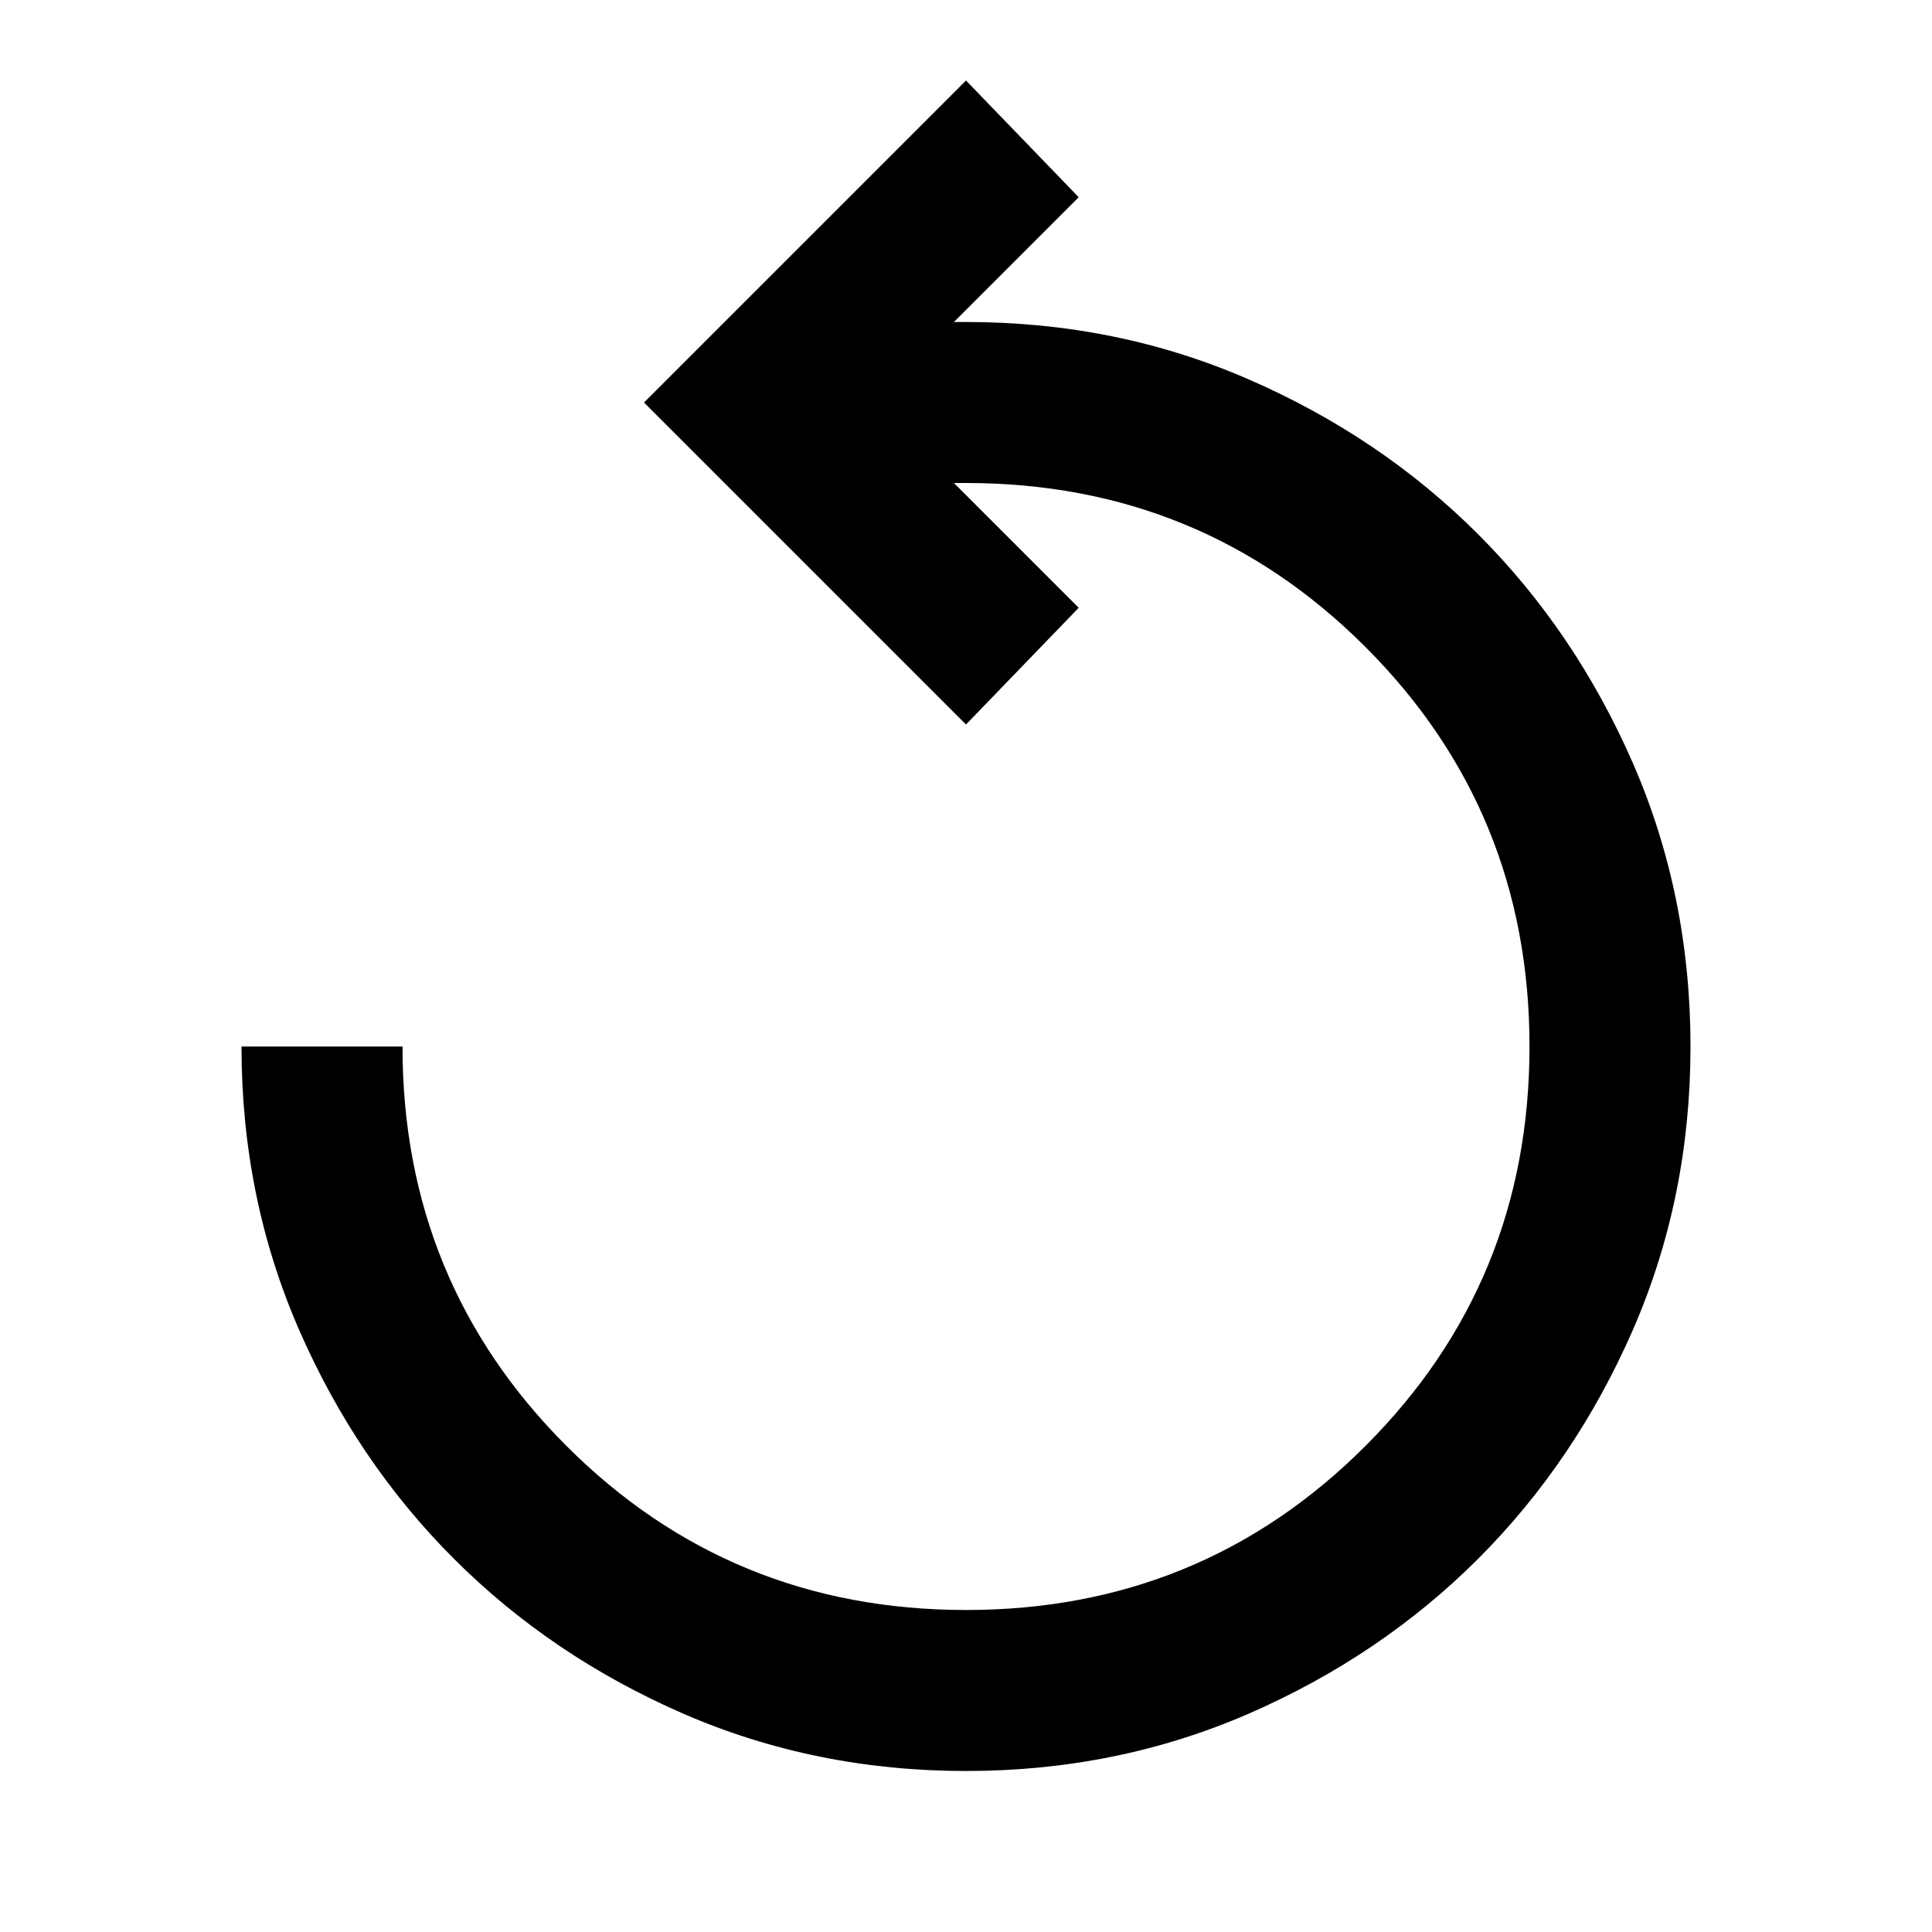
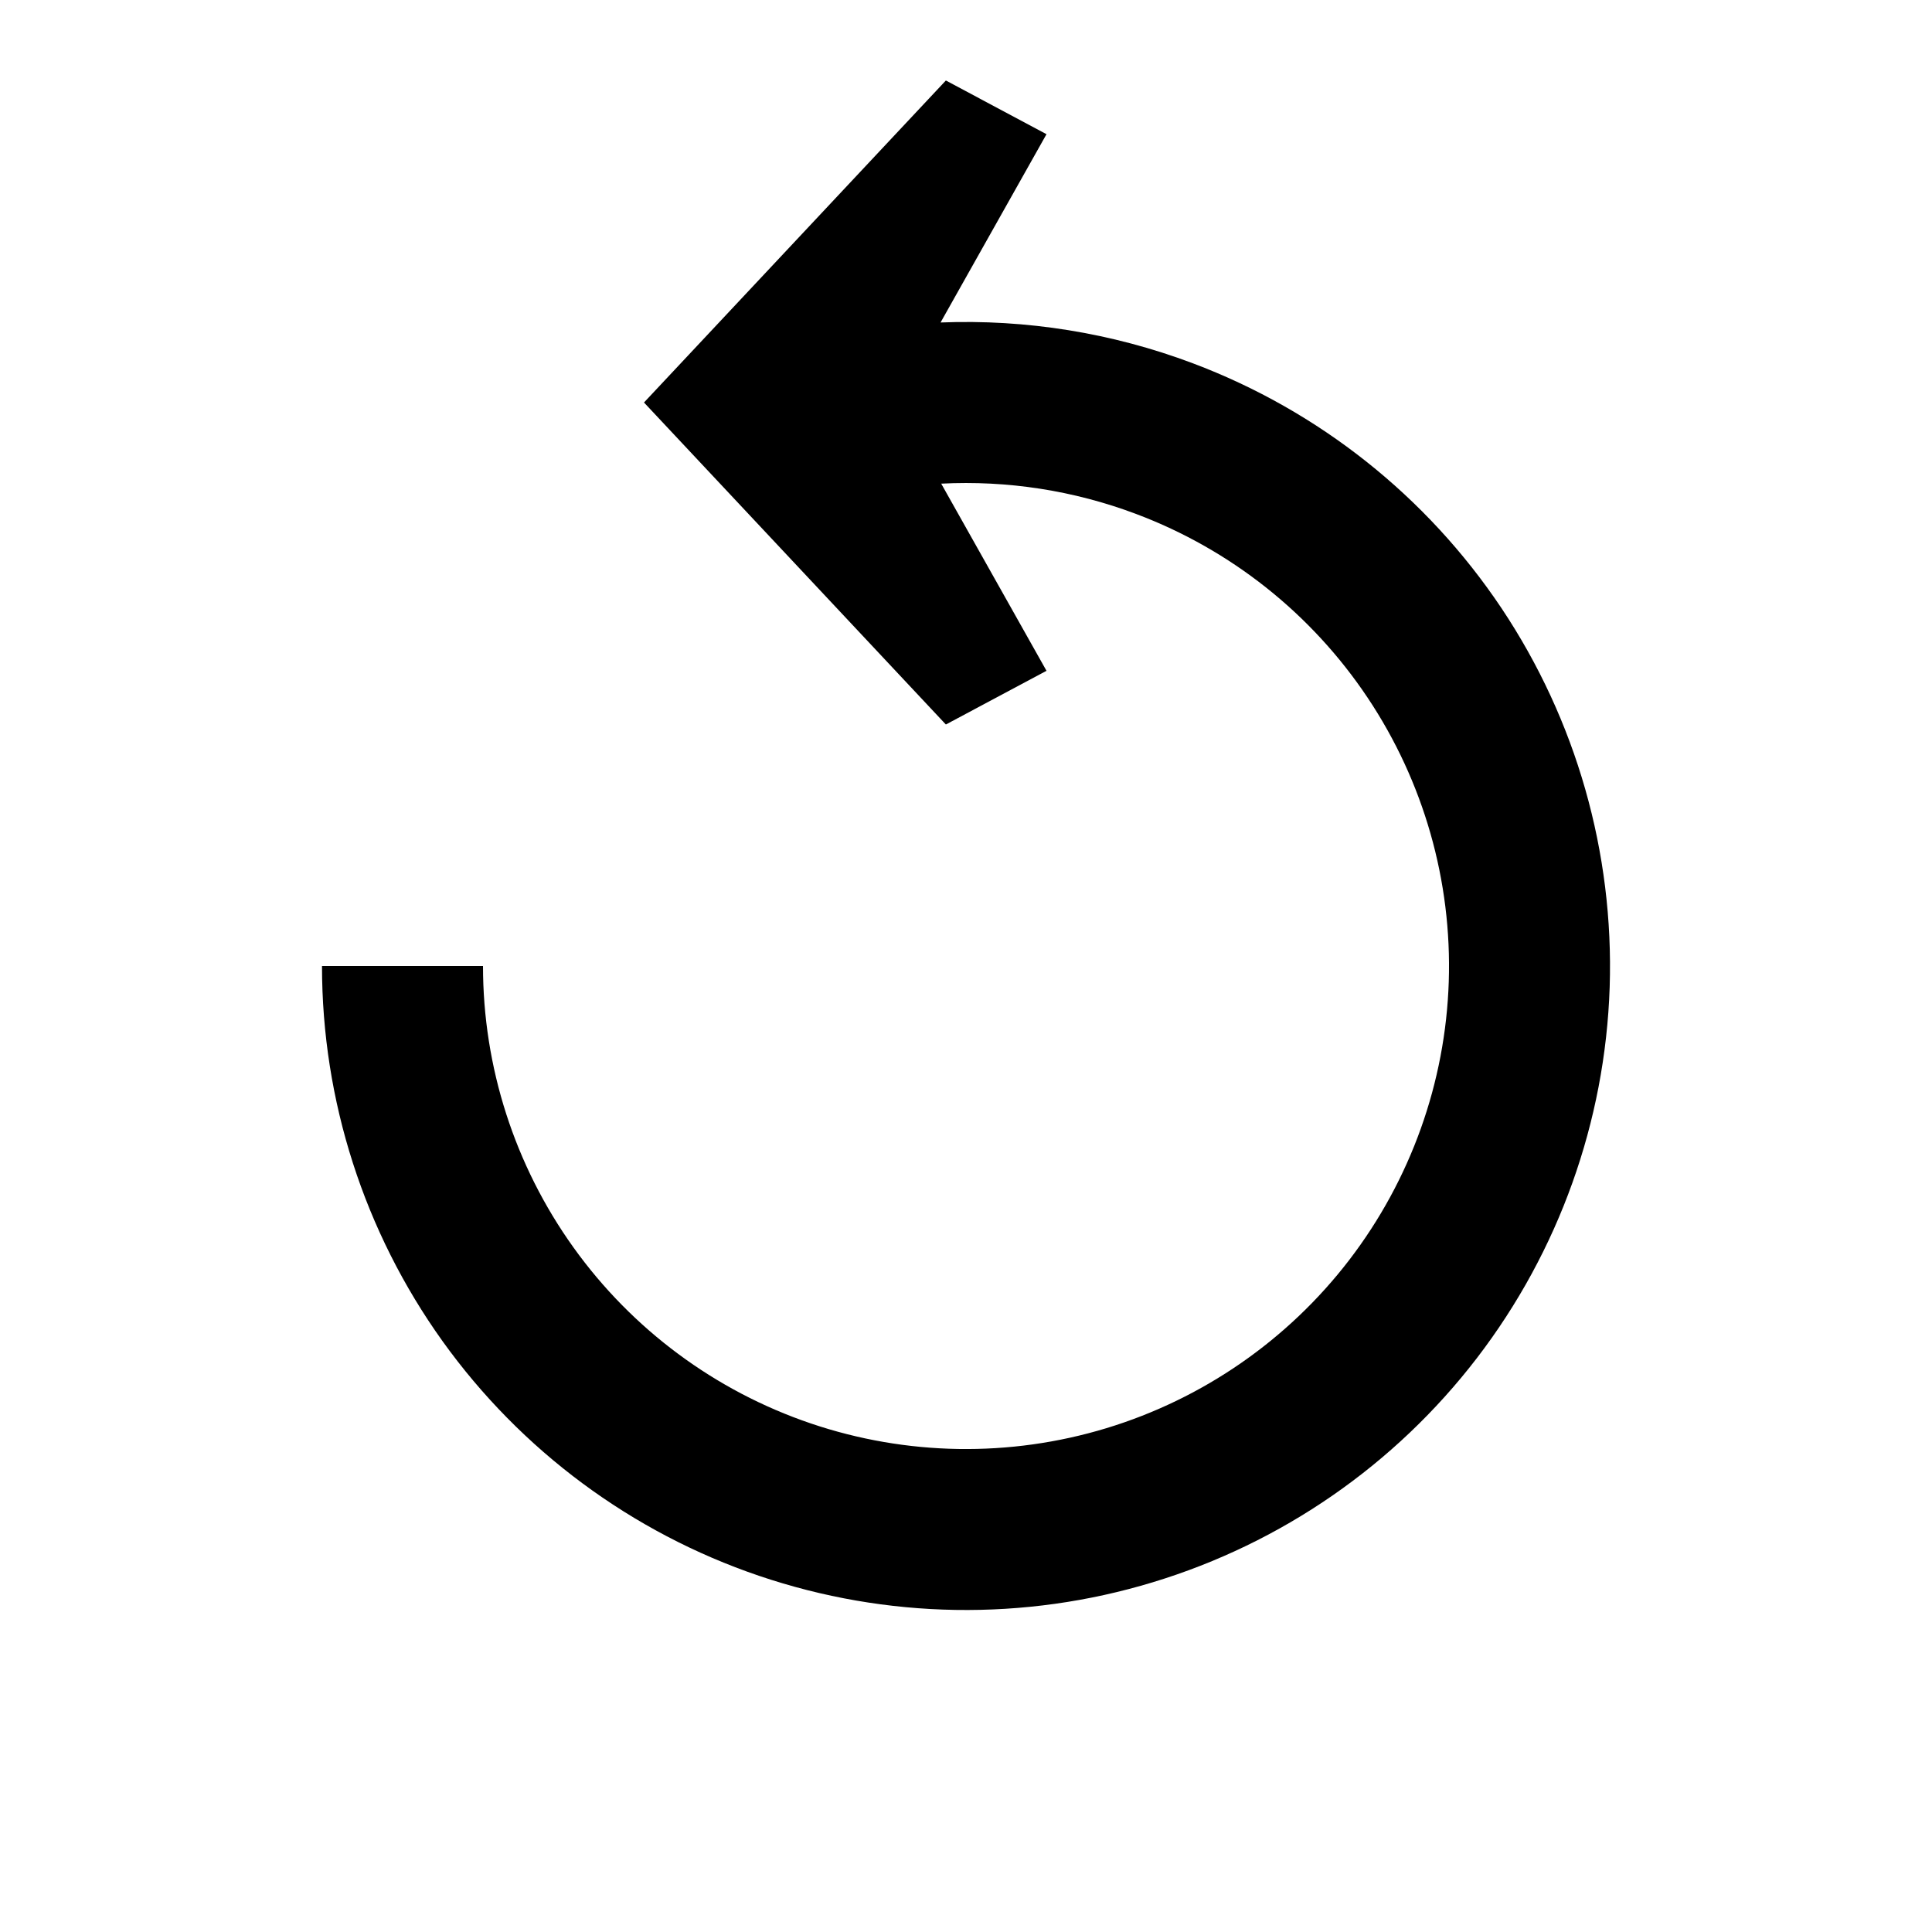
<svg xmlns="http://www.w3.org/2000/svg" width="24" height="24" viewBox="0 0 24 24" fill="none">
-   <path d="M12 22C10.75 22 9.579 21.762 8.488 21.288C7.396 20.812 6.446 20.171 5.638 19.363C4.829 18.554 4.188 17.604 3.712 16.512C3.237 15.421 3 14.25 3 13H5C5 14.95 5.679 16.604 7.037 17.962C8.396 19.321 10.05 20 12 20C13.95 20 15.604 19.321 16.962 17.962C18.321 16.604 19 14.95 19 13C19 11.05 18.321 9.396 16.962 8.037C15.604 6.679 13.95 6 12 6H11.85L13.4 7.55L12 9L8 5L12 1L13.4 2.45L11.85 4H12C13.25 4 14.421 4.237 15.512 4.713C16.604 5.188 17.554 5.829 18.363 6.638C19.171 7.446 19.812 8.396 20.288 9.488C20.762 10.579 21 11.75 21 13C21 14.25 20.762 15.421 20.288 16.512C19.812 17.604 19.171 18.554 18.363 19.363C17.554 20.171 16.604 20.812 15.512 21.288C14.421 21.762 13.25 22 12 22Z" fill="black" />
+   <path d="M11.75 1L8 5L11.75 9L13 8.333L11.692 6.008C12.512 5.966 13.337 6.092 14.114 6.385C15.287 6.826 16.292 7.624 16.989 8.667C17.685 9.709 18.038 10.943 17.997 12.196C17.956 13.449 17.523 14.658 16.76 15.653C15.997 16.647 14.941 17.378 13.742 17.742C12.542 18.106 11.258 18.085 10.071 17.682C8.884 17.279 7.853 16.514 7.123 15.495C6.393 14.476 6 13.254 6 12L4 12C4 13.672 4.524 15.301 5.497 16.66C6.471 18.018 7.846 19.038 9.428 19.575C11.011 20.113 12.723 20.141 14.322 19.655C15.922 19.17 17.329 18.196 18.347 16.87C19.364 15.544 19.941 13.932 19.996 12.262C20.05 10.591 19.58 8.945 18.652 7.555C17.723 6.166 16.382 5.102 14.818 4.513C13.812 4.134 12.746 3.964 11.684 4.006L13 1.667L11.75 1Z" fill="black" />
</svg>
